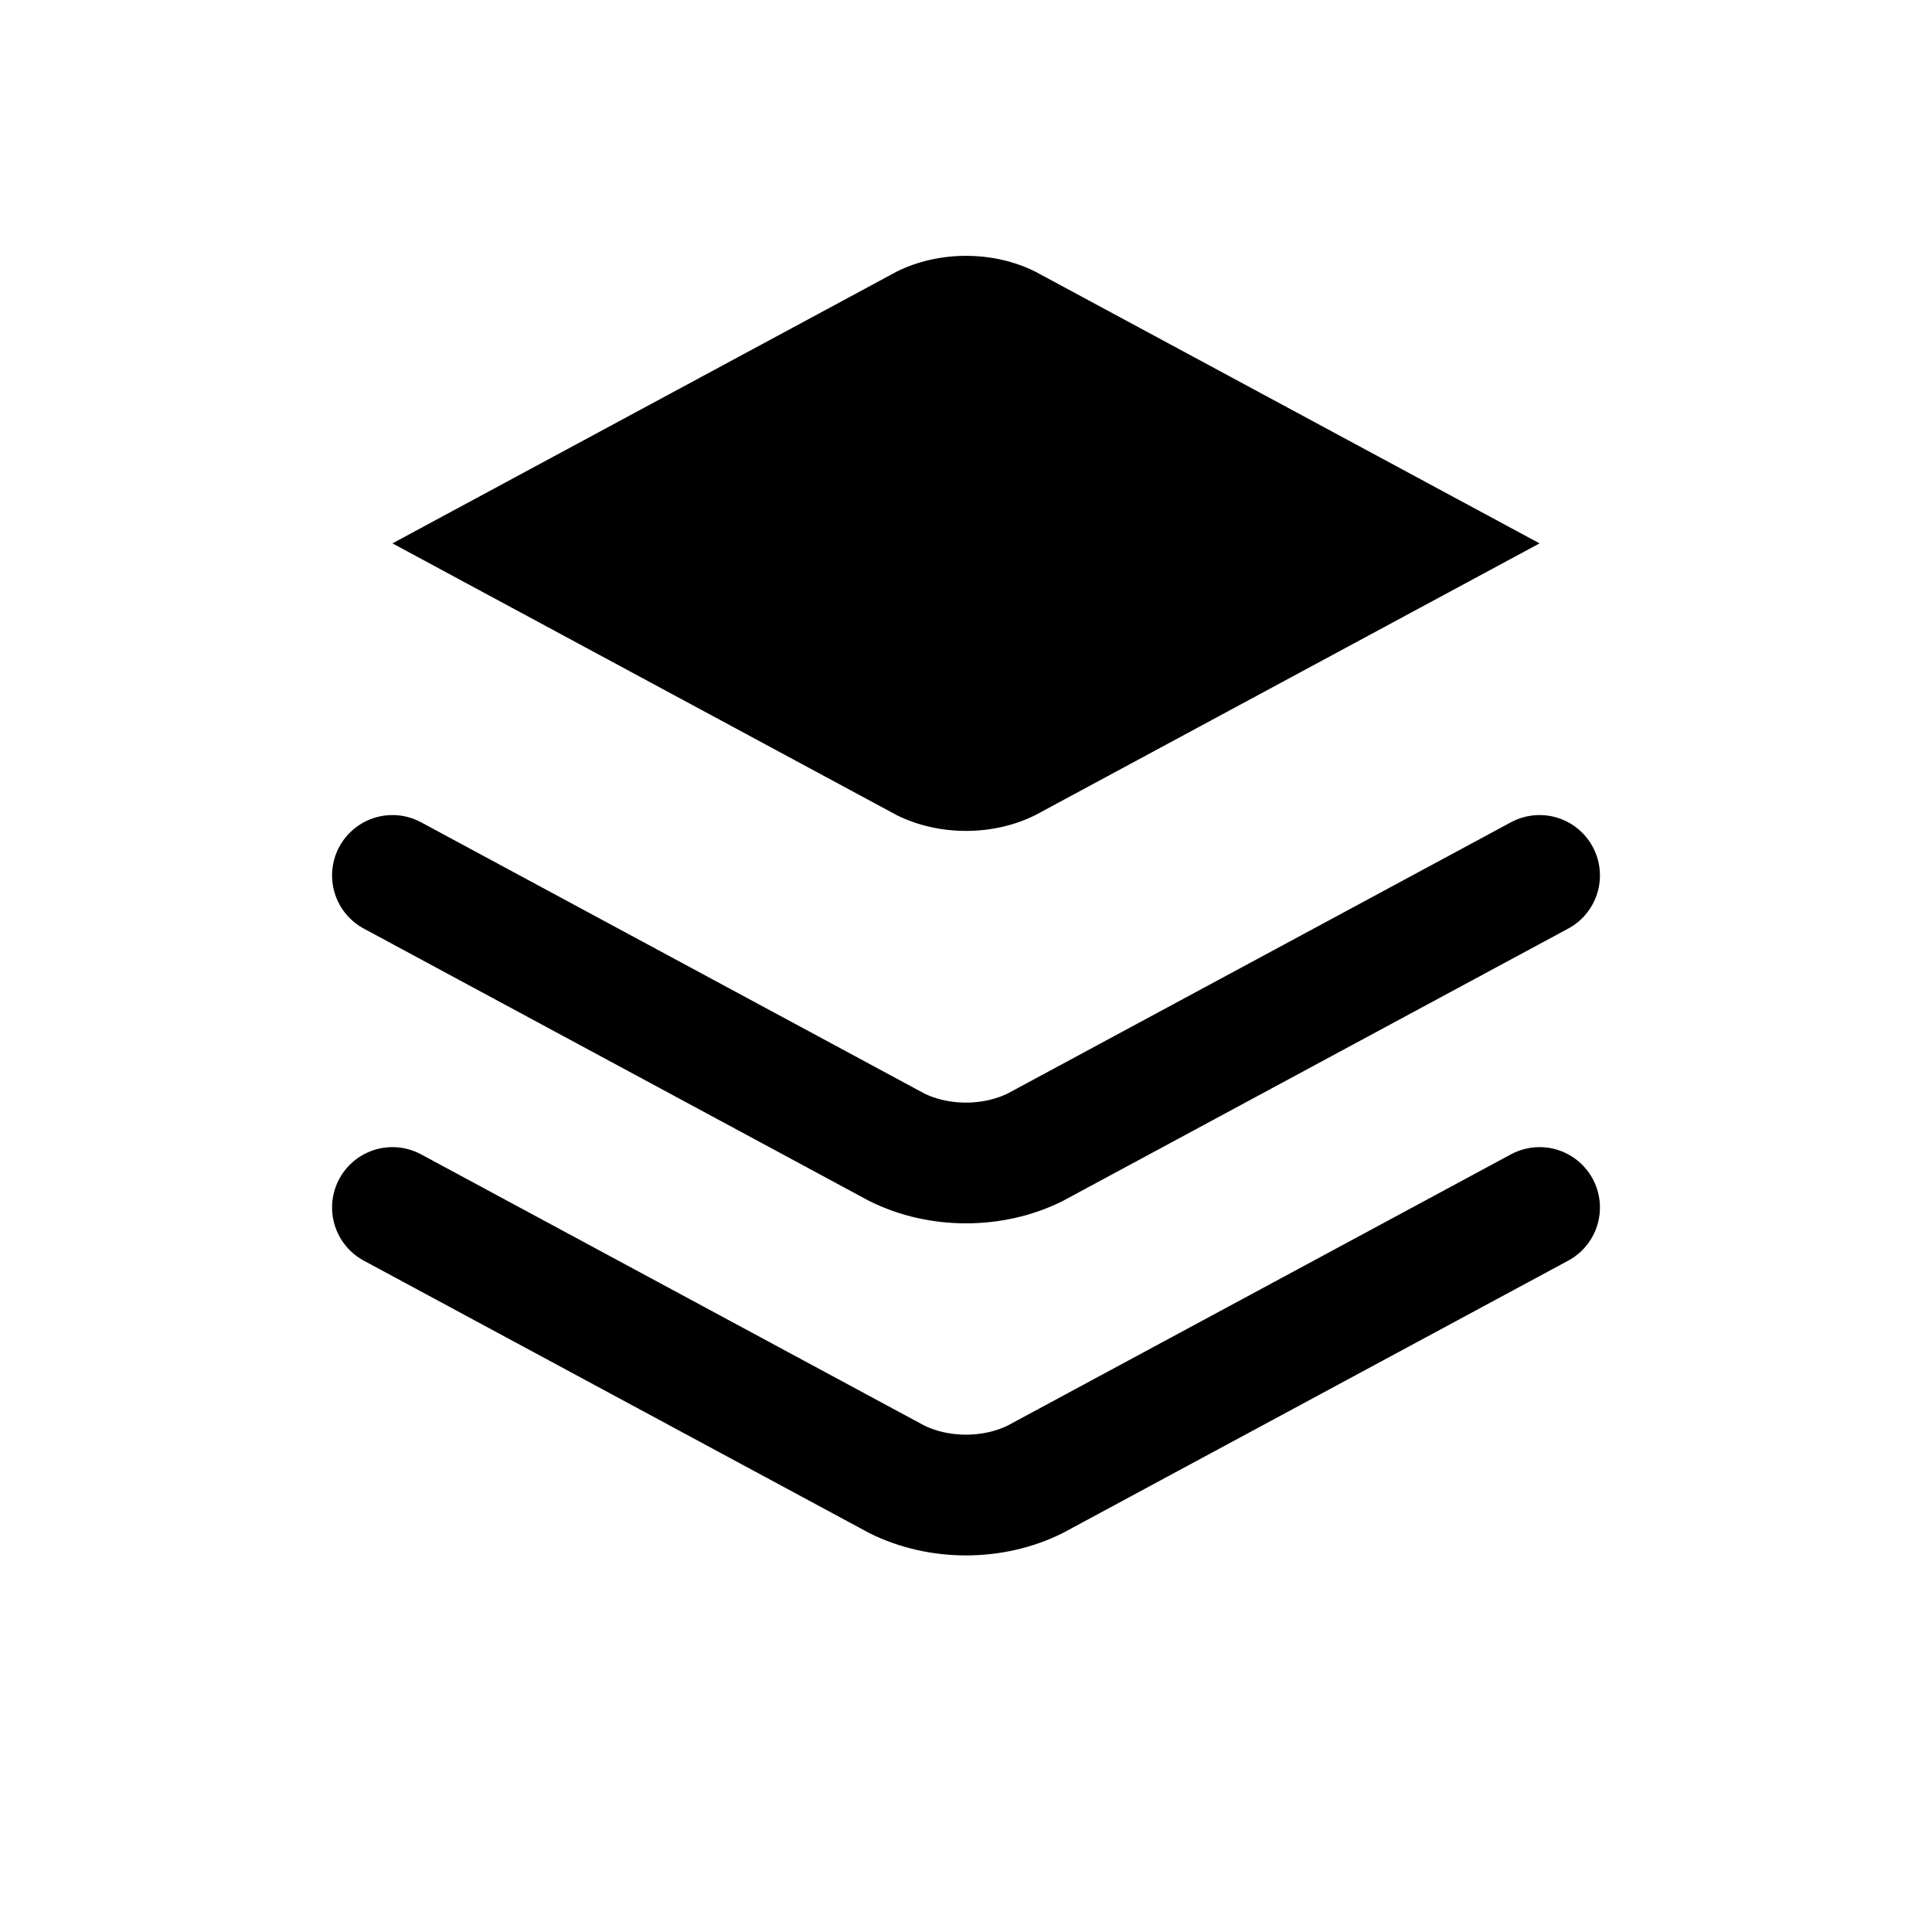
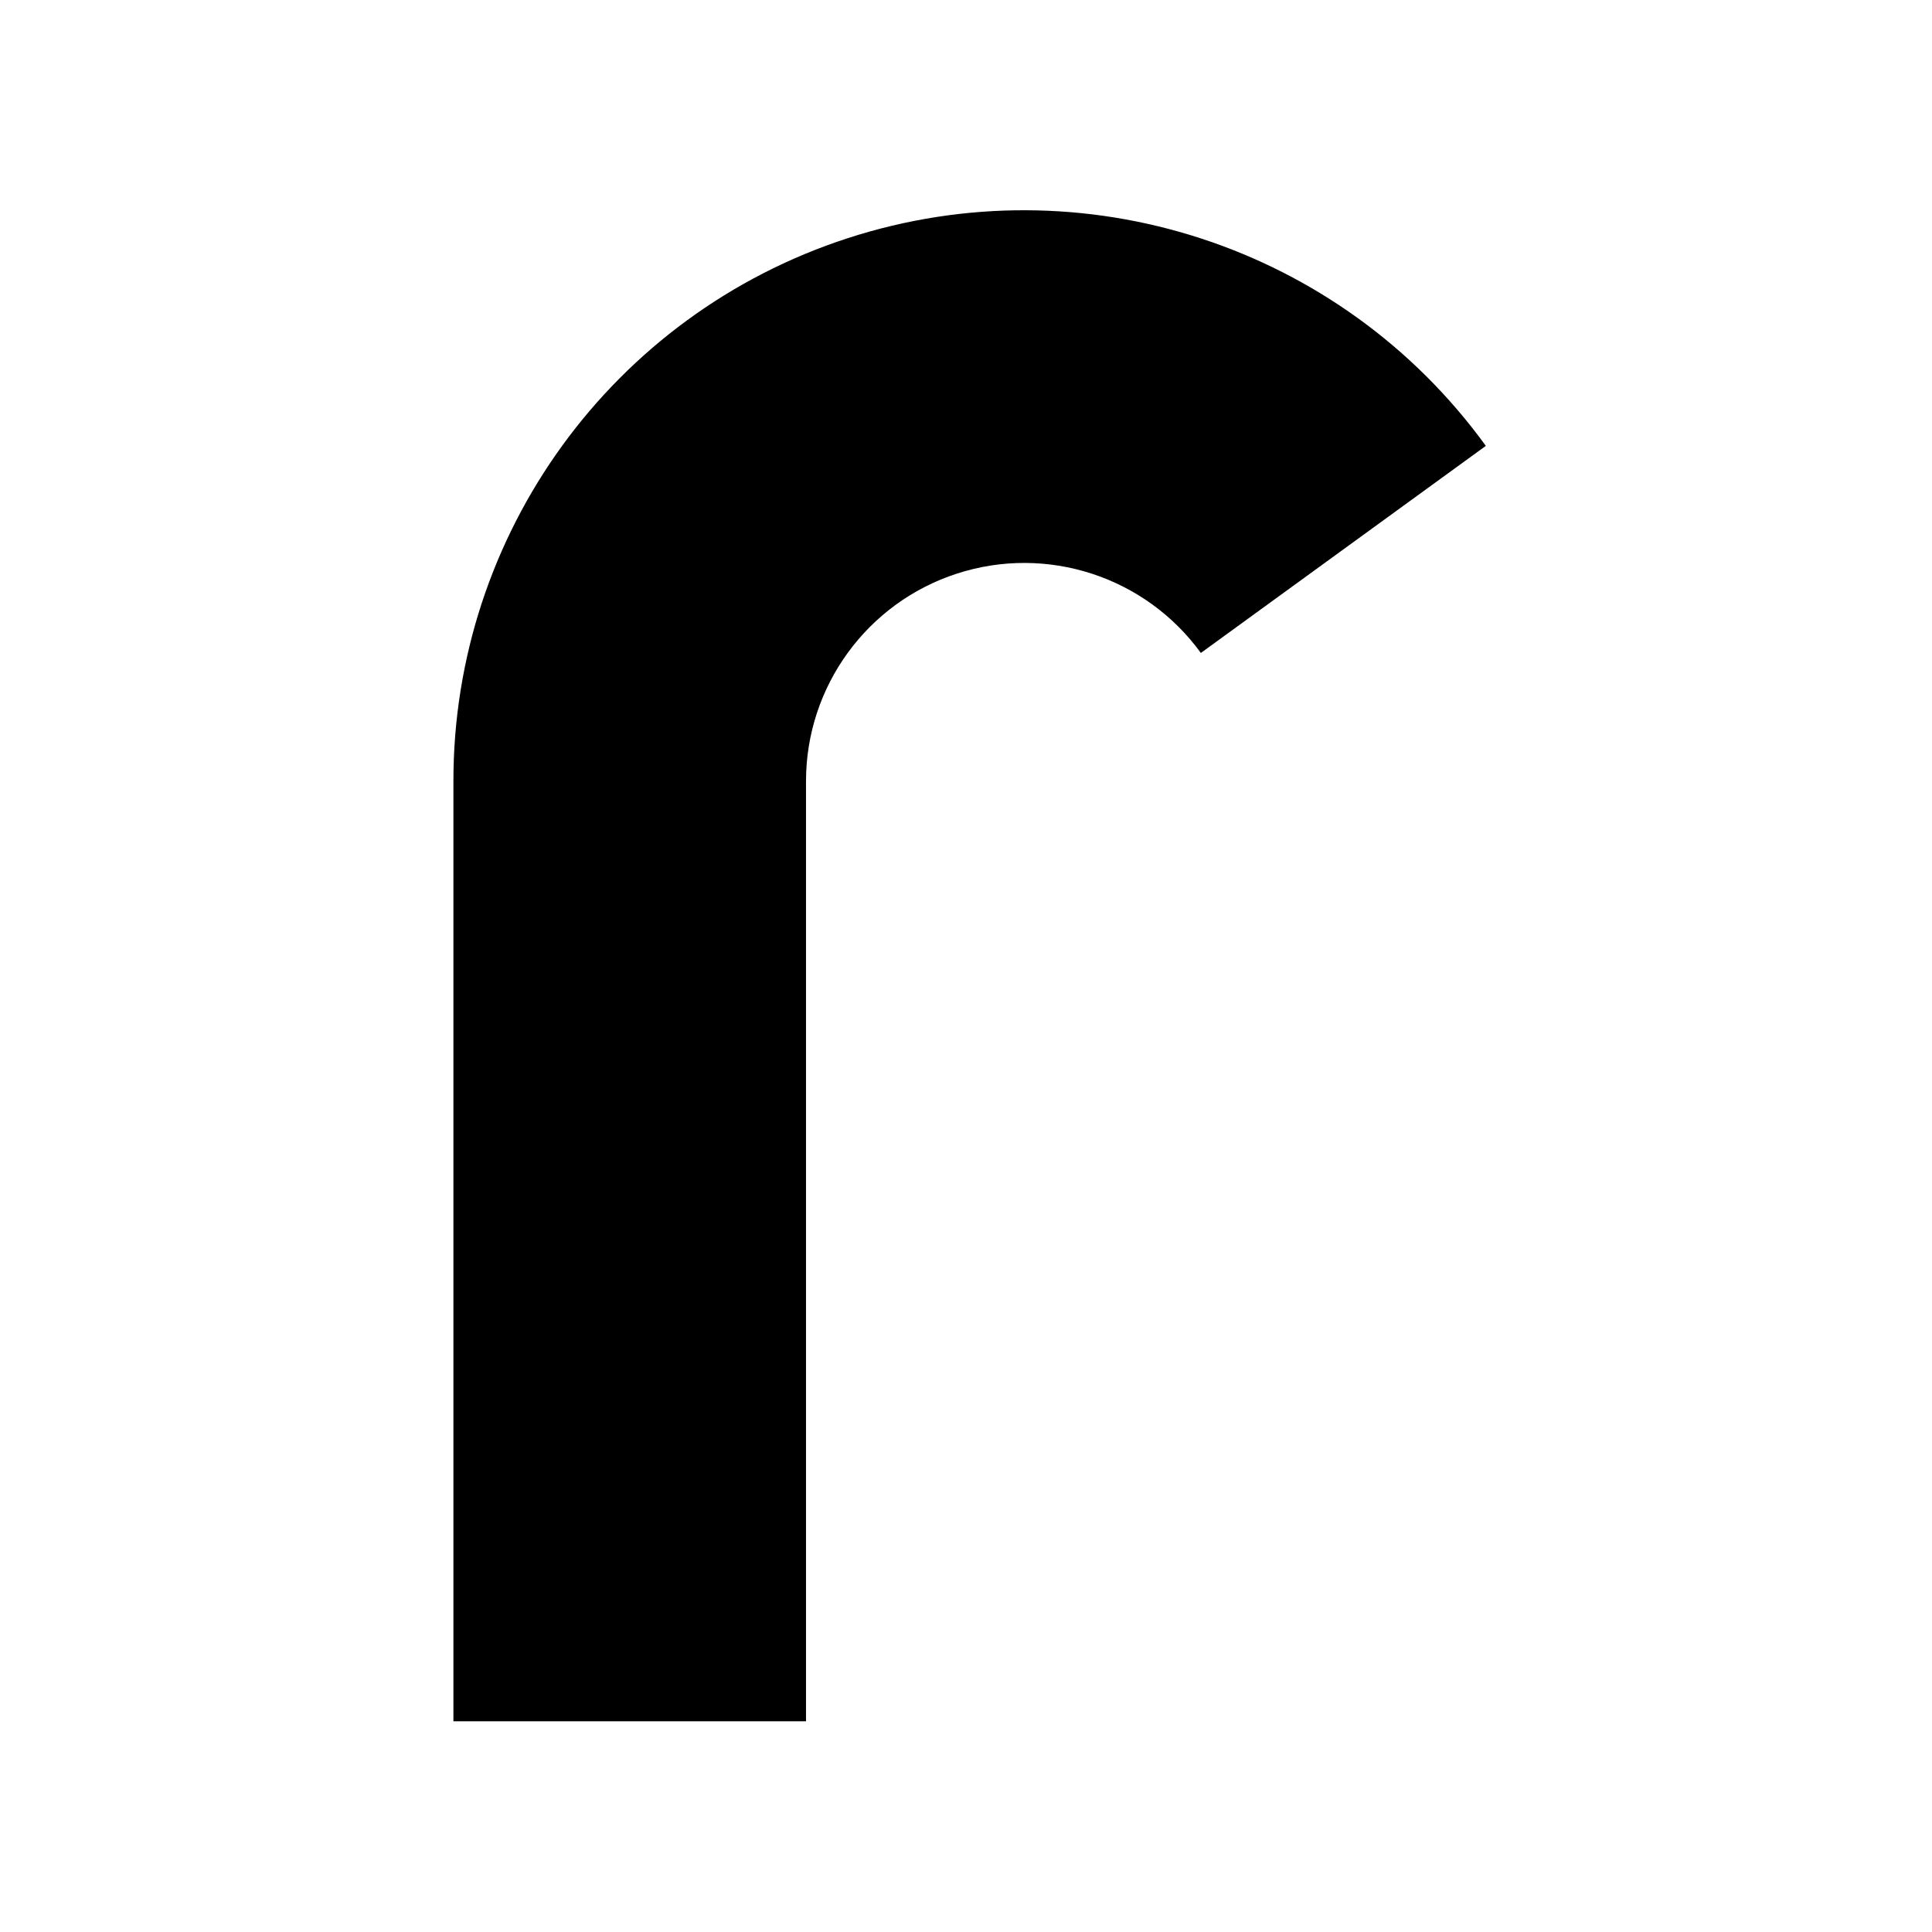
<svg xmlns="http://www.w3.org/2000/svg" width="64" height="64" viewBox="0 0 64 64">
-   <path d="M13 18L29.7 9C31.1 8.3 32.9 8.3 34.3 9L51 18L34.3 27C32.9 27.7 31.1 27.7 29.7 27L13 18Z" fill="#000000" />
-   <path d="M13 29L29.7 38C31.1 38.7 32.9 38.7 34.3 38L51 29" fill="none" stroke="#000000" stroke-width="4" stroke-linecap="round" stroke-linejoin="round" />
-   <path d="M13 40L29.7 49C31.1 49.7 32.9 49.7 34.3 49L51 40" fill="none" stroke="#000000" stroke-width="4" stroke-linecap="round" stroke-linejoin="round" />
+   <path fill="#000000" d="M15.02 57.02V25.88A18.9 18.9 0 0 1 49.22 14.77L39.78 21.63A7.23 7.23 0 0 0 26.7 25.88V57.02H15.02Z" />
</svg>
